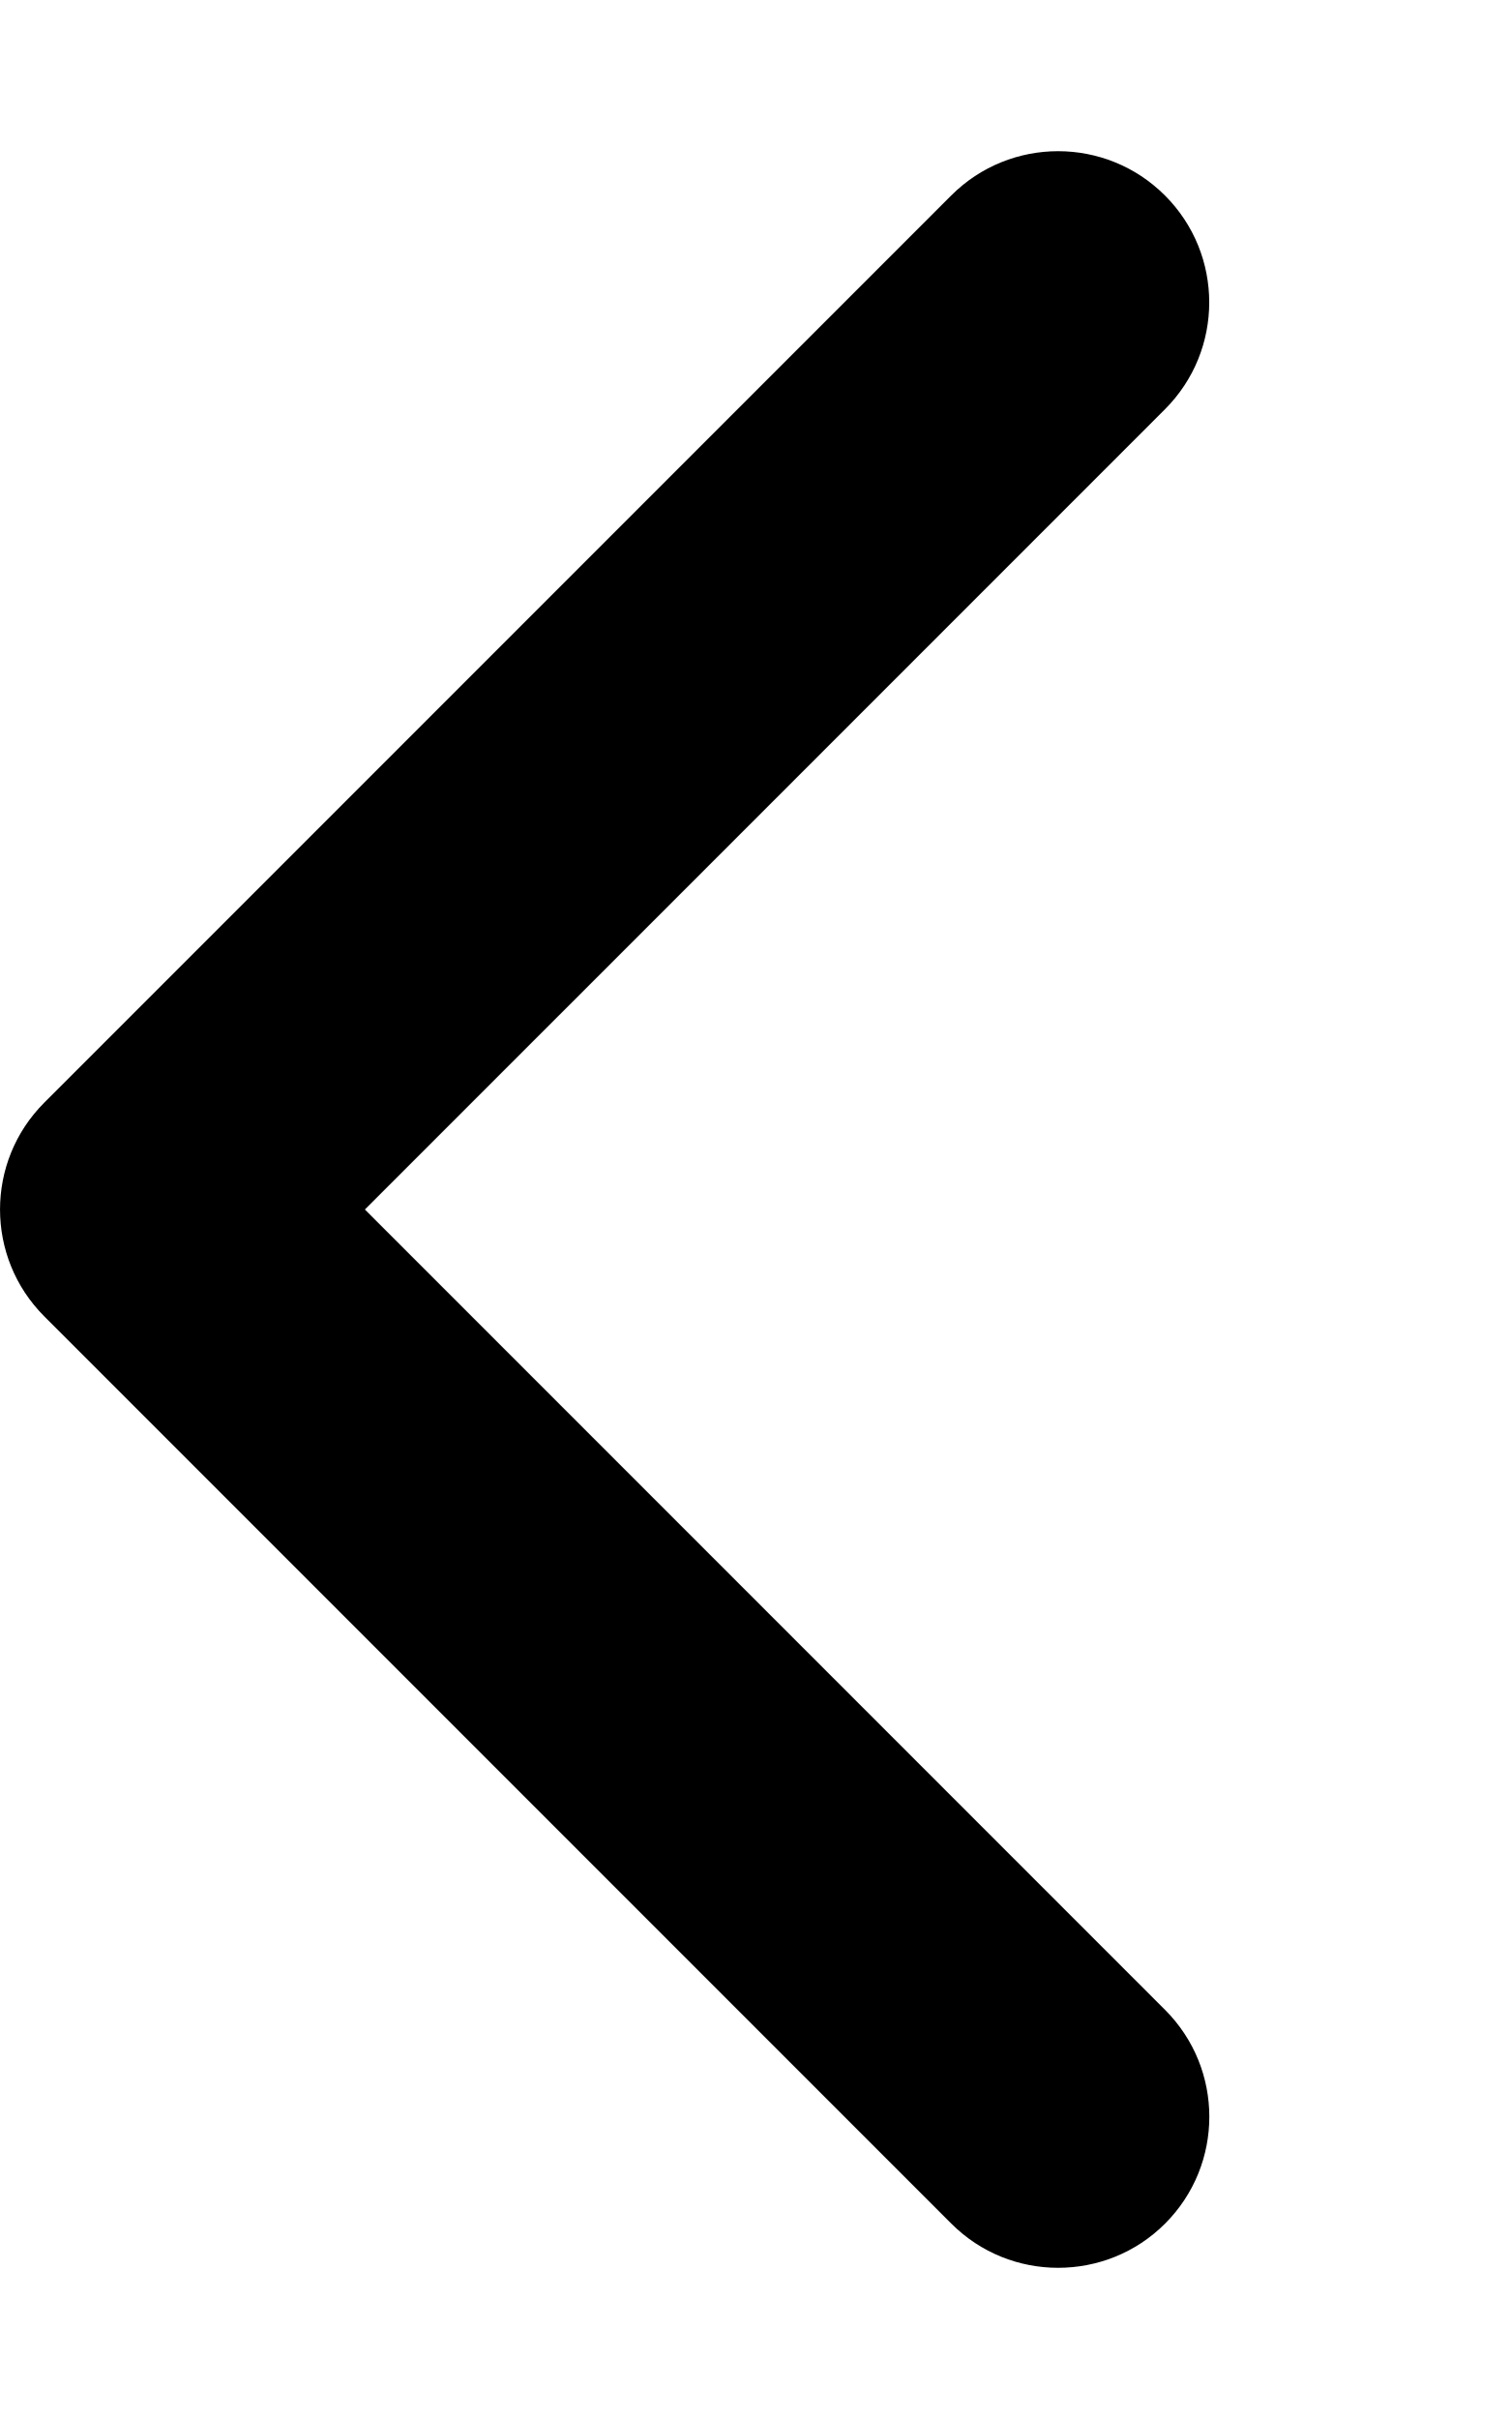
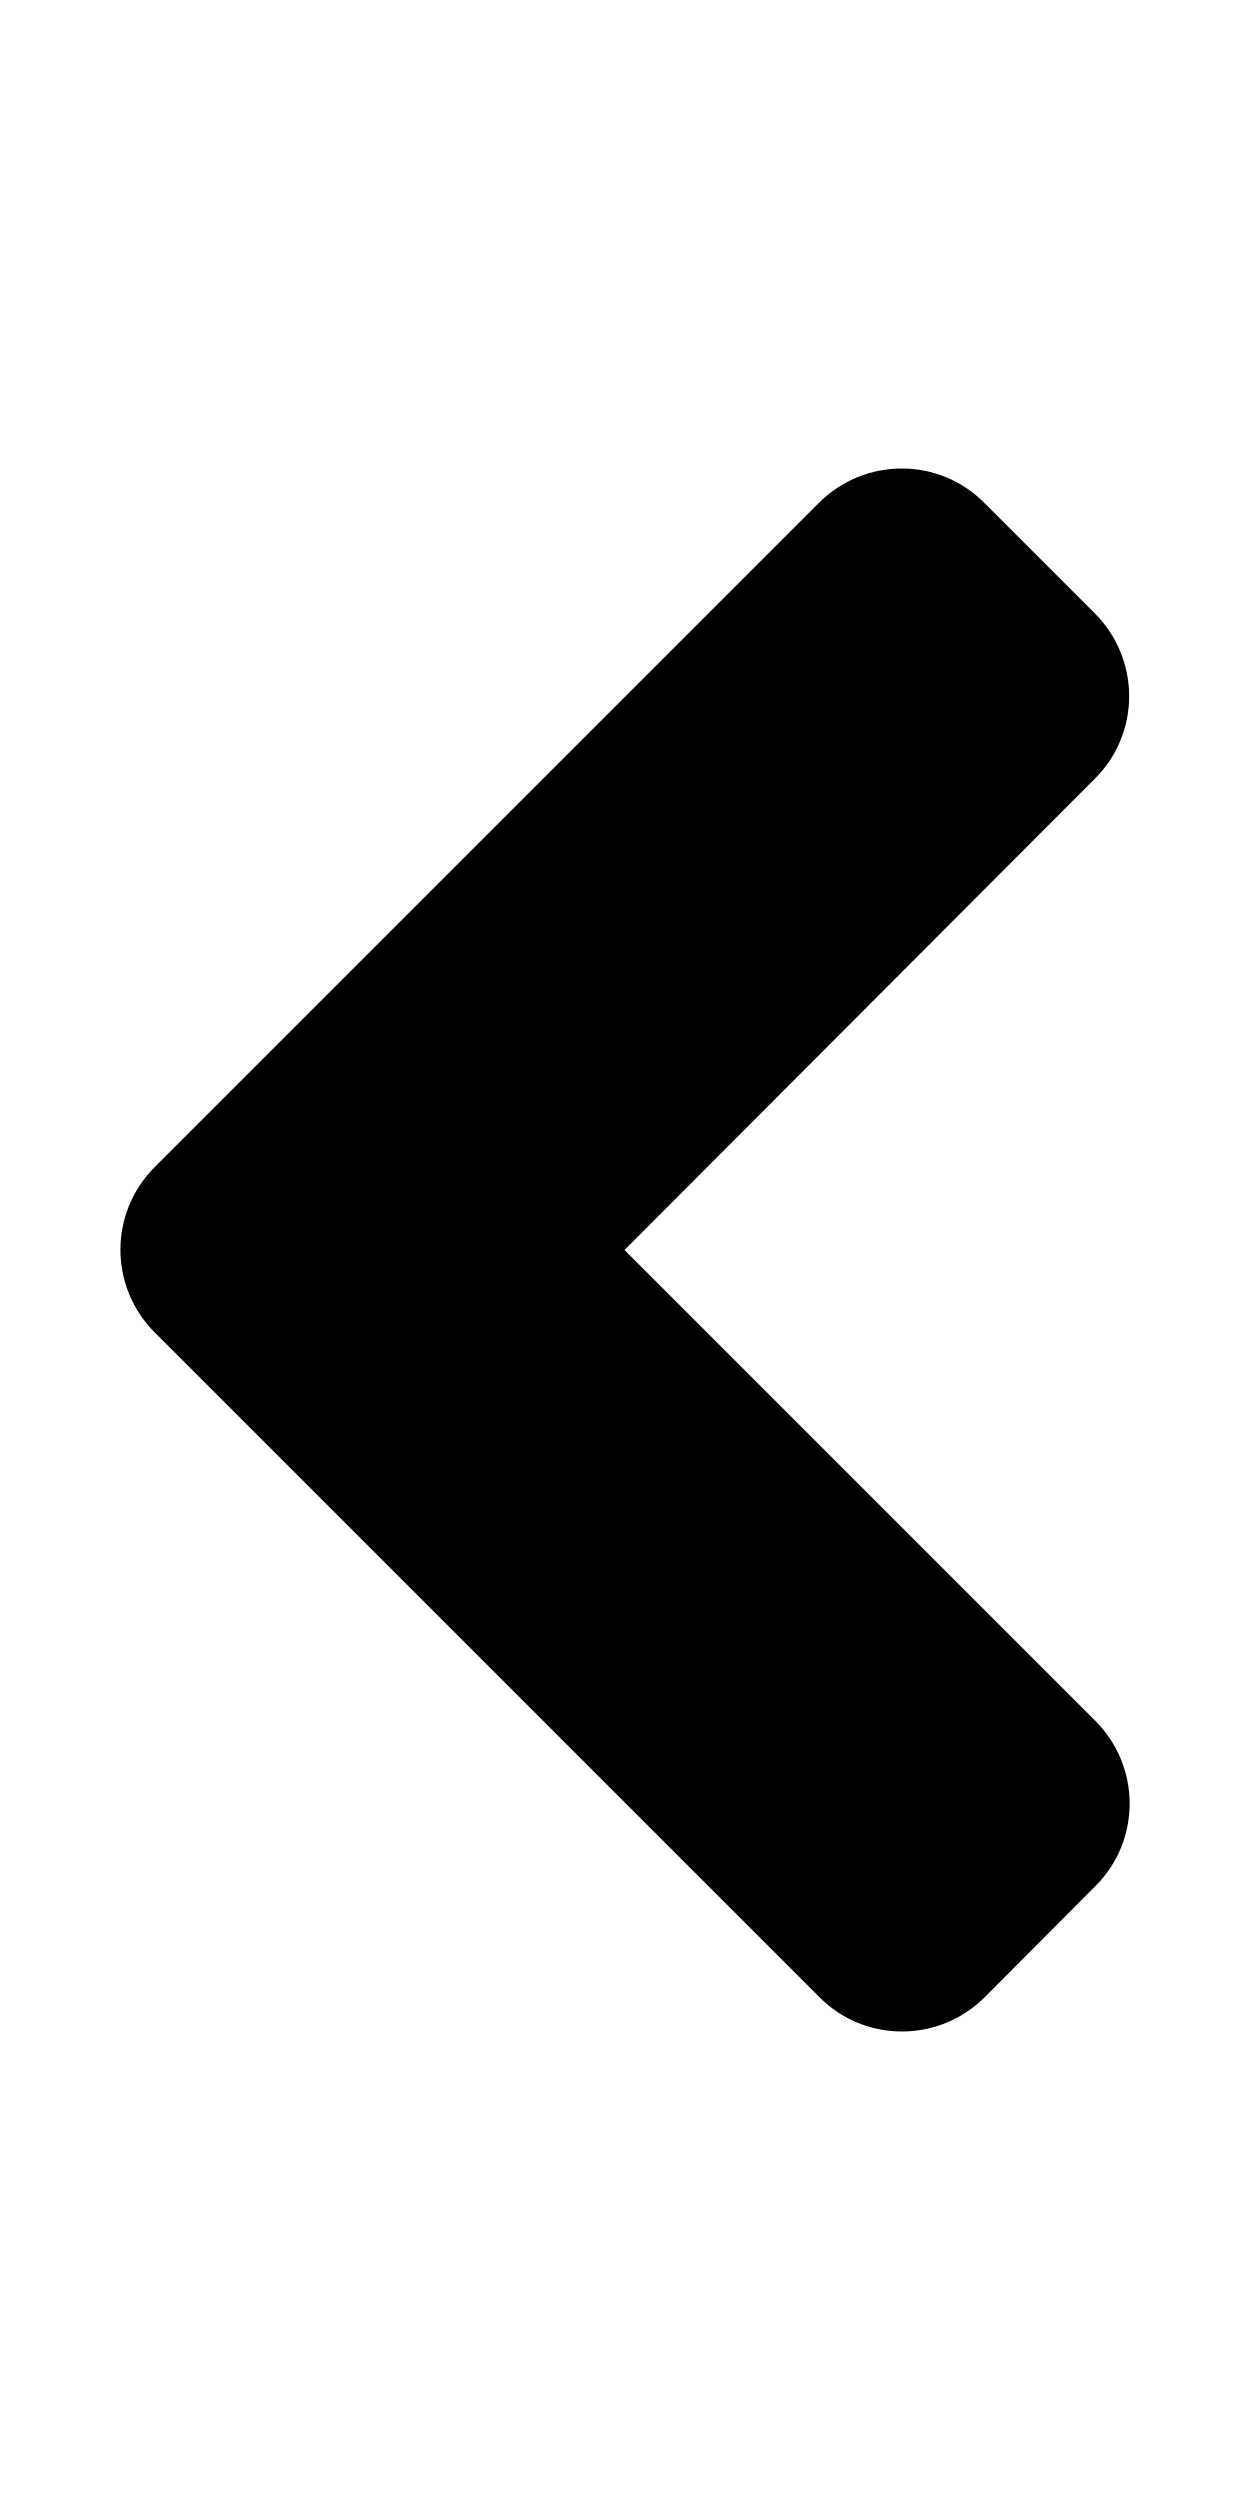
- <svg xmlns="http://www.w3.org/2000/svg" aria-hidden="true" focusable="false" data-prefix="fas" data-icon="chevron-left" class="svg-inline--fa fa-chevron-left" role="img" viewBox="0 0 320 512">
-   <path fill="currentColor" d="M224 480c-8.188 0-16.38-3.125-22.62-9.375l-192-192c-12.5-12.5-12.5-32.75 0-45.25l192-192c12.5-12.5 32.75-12.5 45.25 0s12.5 32.75 0 45.25L77.25 256l169.4 169.4c12.5 12.5 12.5 32.75 0 45.25C240.4 476.9 232.2 480 224 480z" />
+ <svg xmlns="http://www.w3.org/2000/svg" aria-hidden="true" focusable="false" data-prefix="fas" data-icon="angle-left" class="svg-inline--fa fa-angle-left fa-w-8" role="img" viewBox="0 0 256 512">
+   <path fill="currentColor" d="M31.7 239l136-136c9.4-9.4 24.6-9.4 33.9 0l22.6 22.6c9.4 9.4 9.4 24.6 0 33.9L127.9 256l96.4 96.4c9.4 9.4 9.4 24.6 0 33.9L201.7 409c-9.4 9.4-24.6 9.4-33.9 0l-136-136c-9.5-9.4-9.5-24.6-.1-34z" />
</svg>
